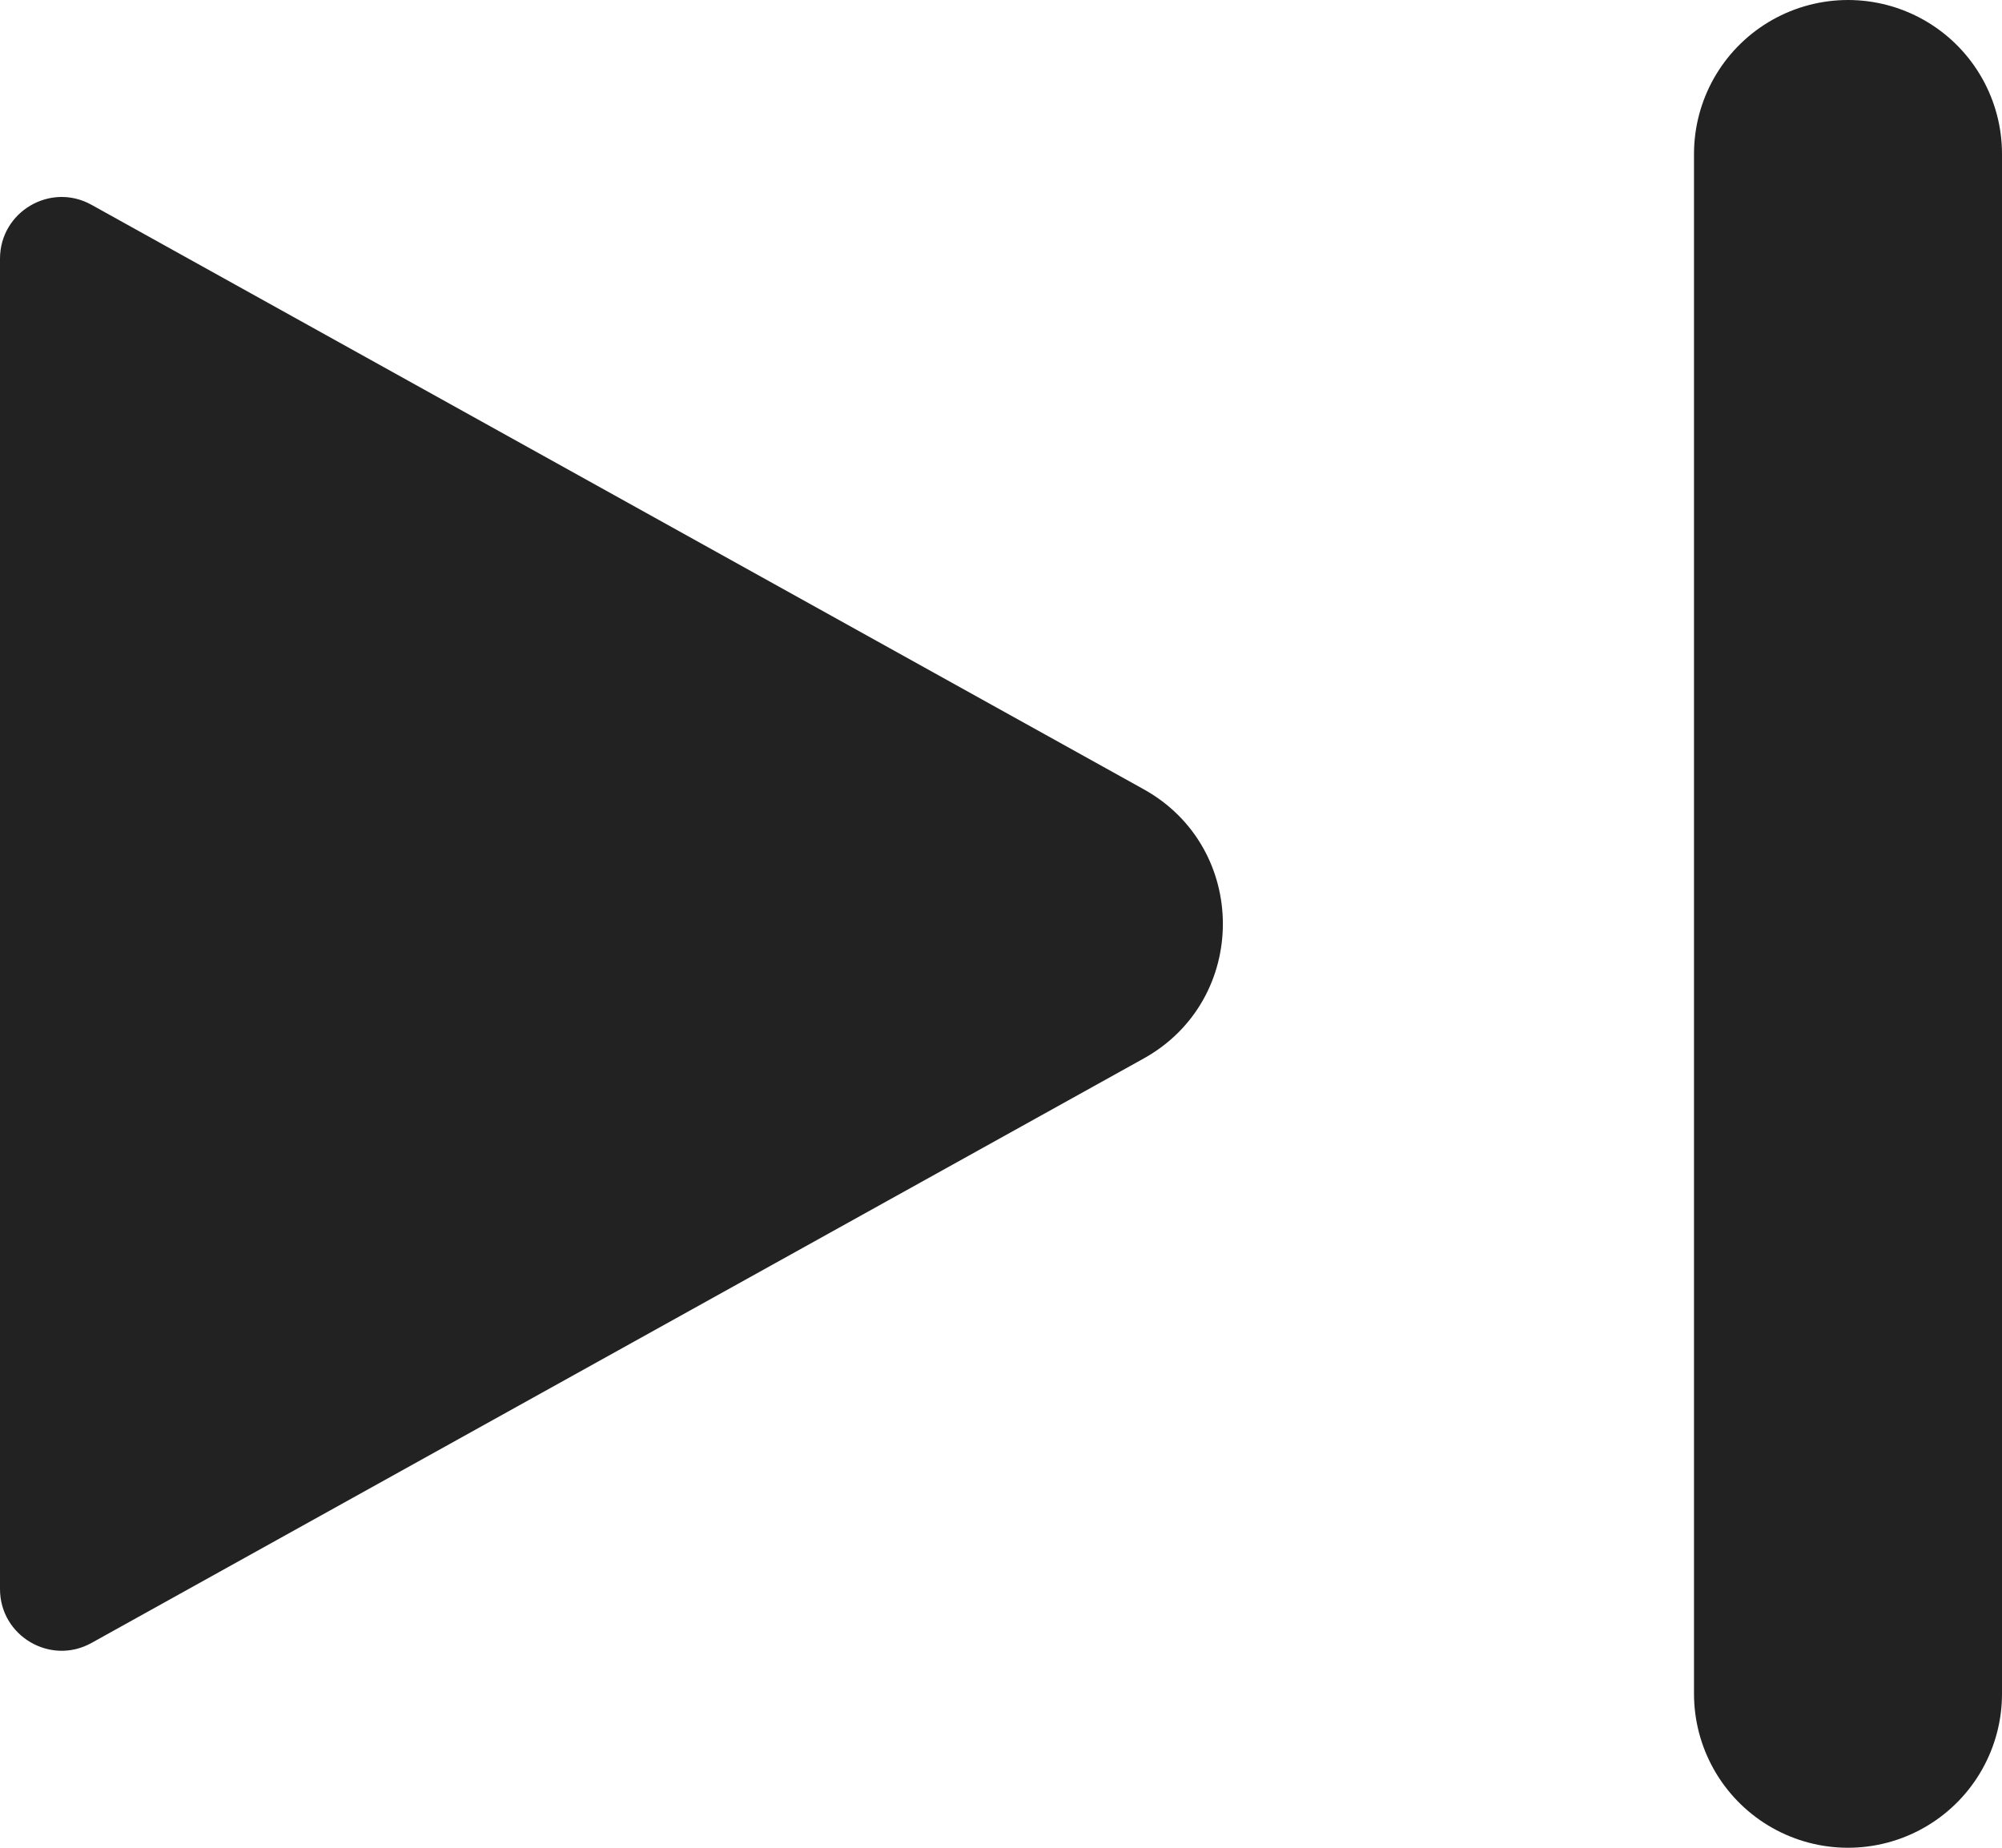
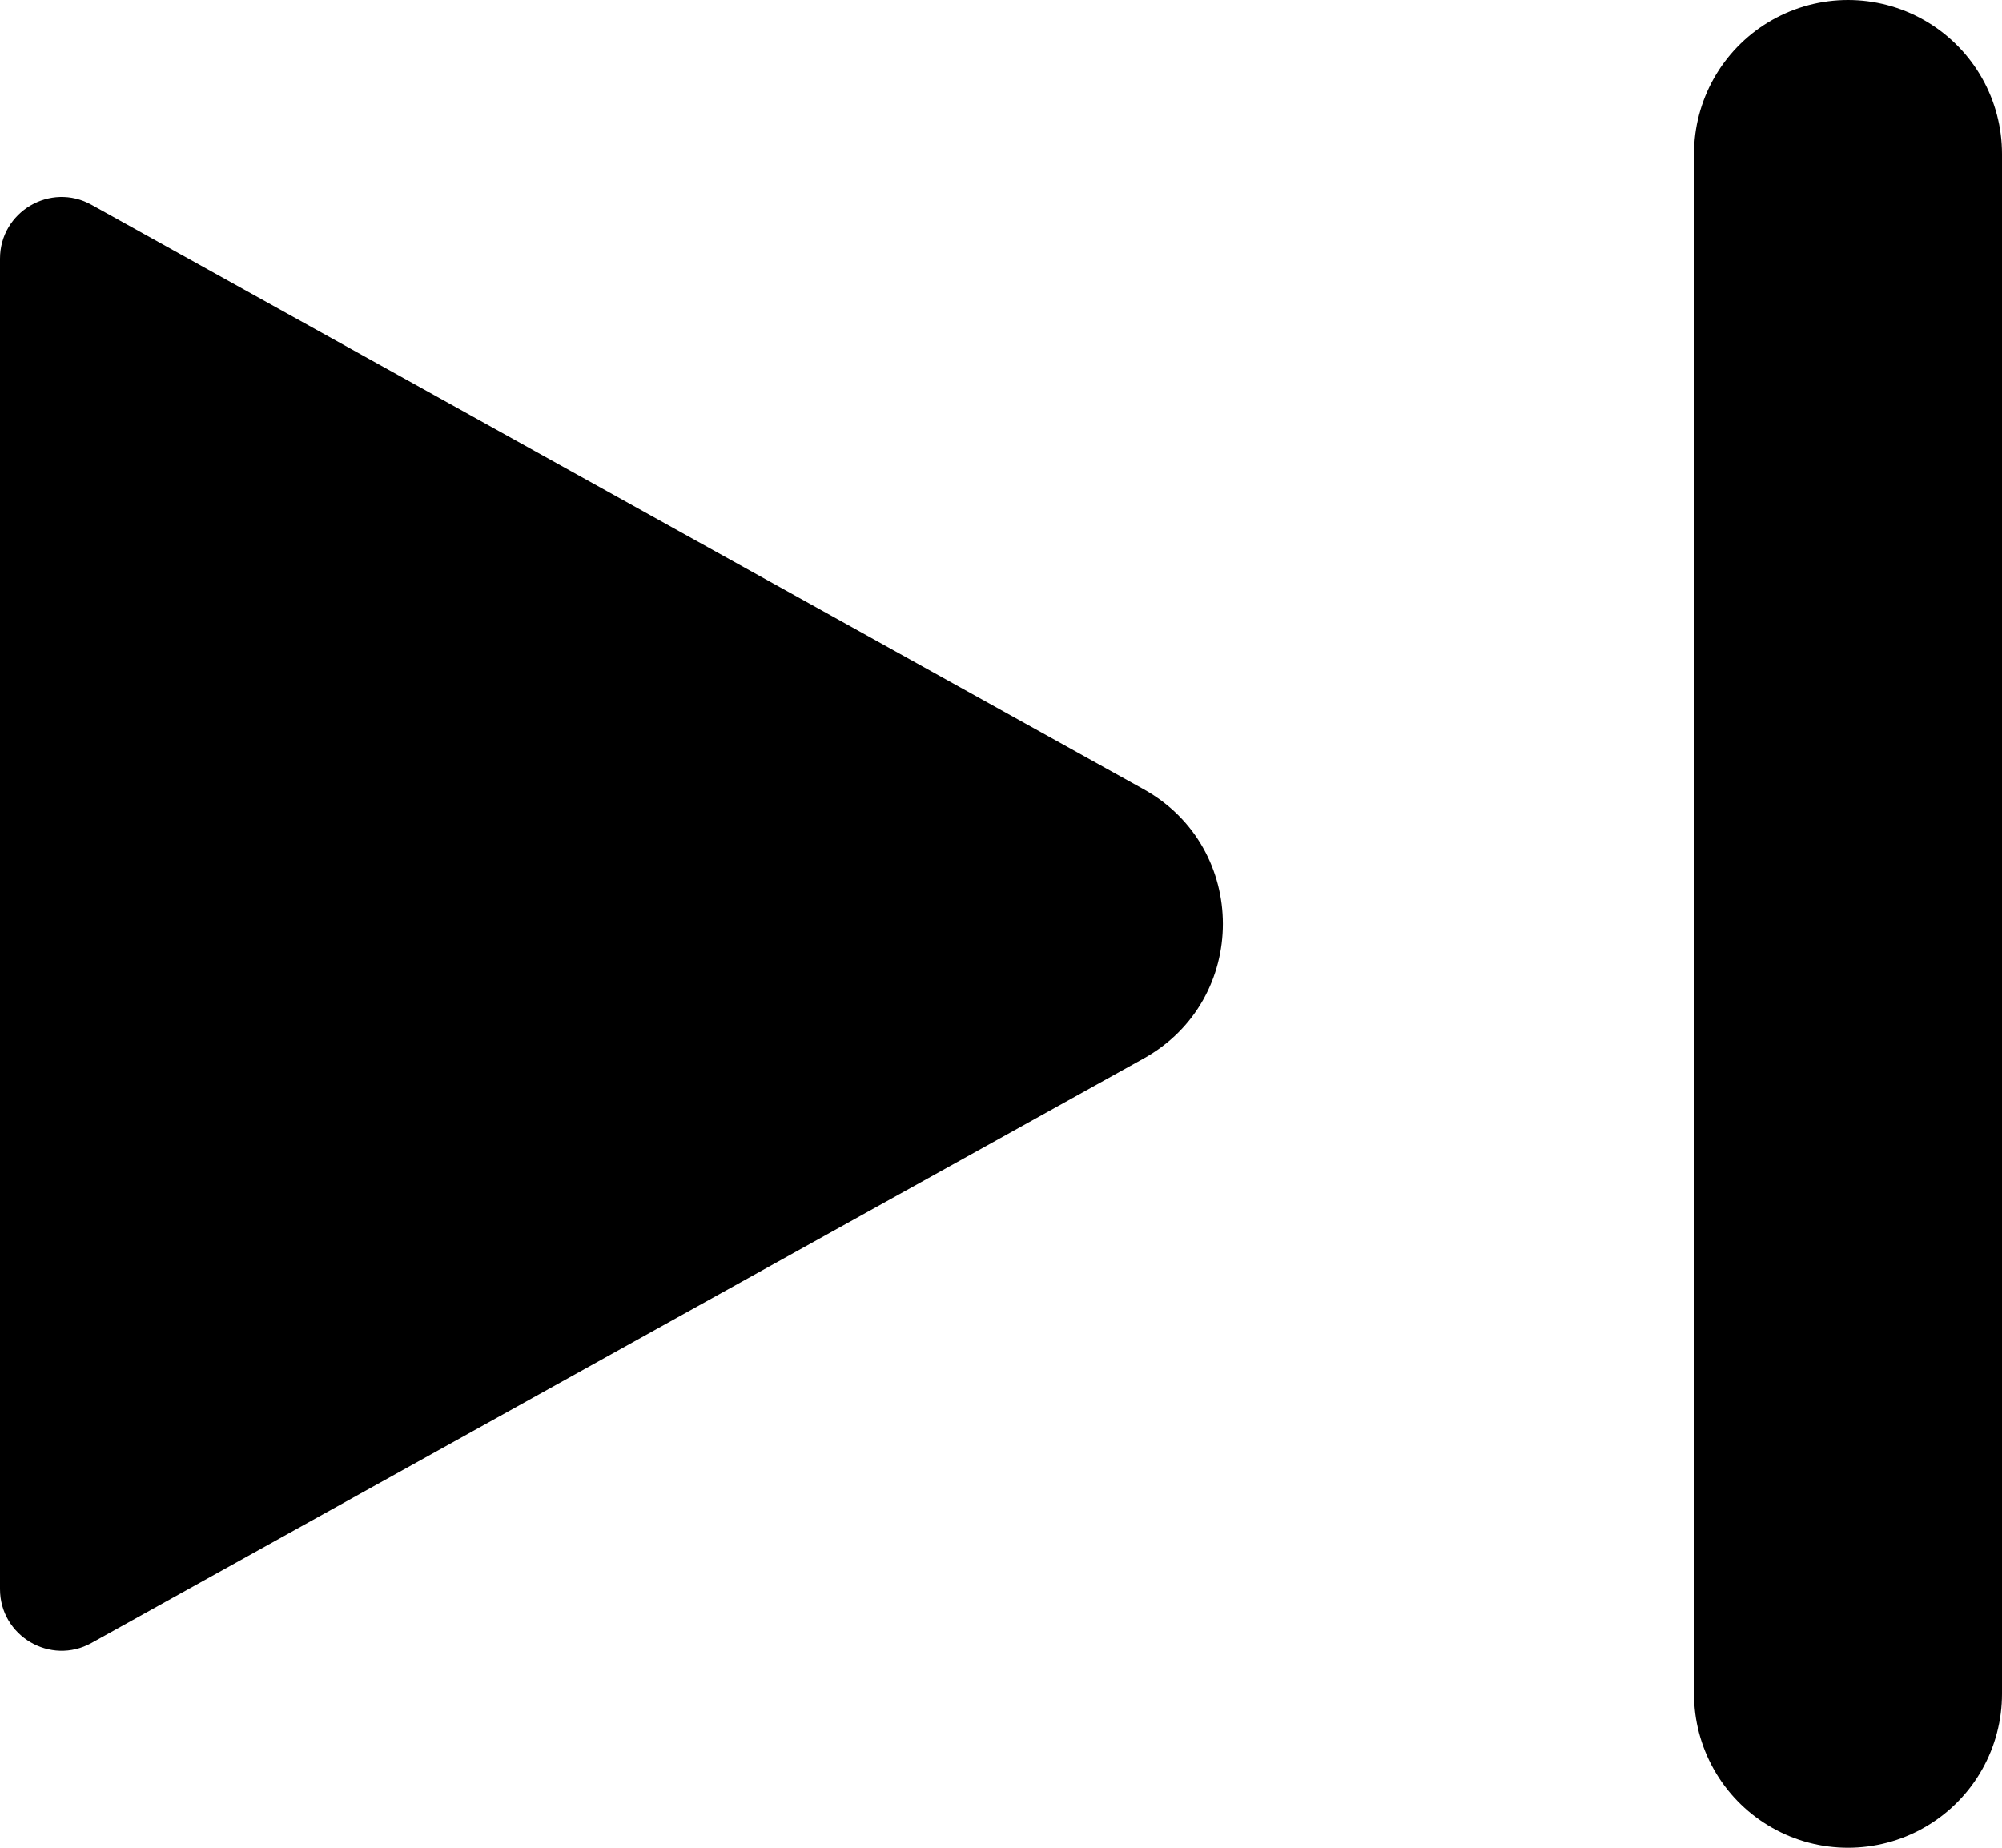
- <svg xmlns="http://www.w3.org/2000/svg" width="13" height="12" viewBox="0 0 13 12" fill="none">
-   <path d="M7.427 5.126L0.594 1.33C0.328 1.182 0 1.375 0 1.68V10.32C0 10.625 0.328 10.818 0.594 10.67L7.427 6.874C8.112 6.493 8.112 5.507 7.427 5.126Z" fill="#222222" />
-   <path d="M12 11L12 1" stroke="#222222" stroke-width="2" stroke-linecap="round" />
+ <svg xmlns="http://www.w3.org/2000/svg" width="13" height="12" viewBox="0 0 13 12" fill="#000000">
+   <path d="M7.427 5.126L0.594 1.33C0.328 1.182 0 1.375 0 1.68V10.32C0 10.625 0.328 10.818 0.594 10.67L7.427 6.874C8.112 6.493 8.112 5.507 7.427 5.126Z" fill="#000000" />
+   <path d="M12 11L12 1" stroke="#000000" stroke-width="2" stroke-linecap="round" />
</svg>
